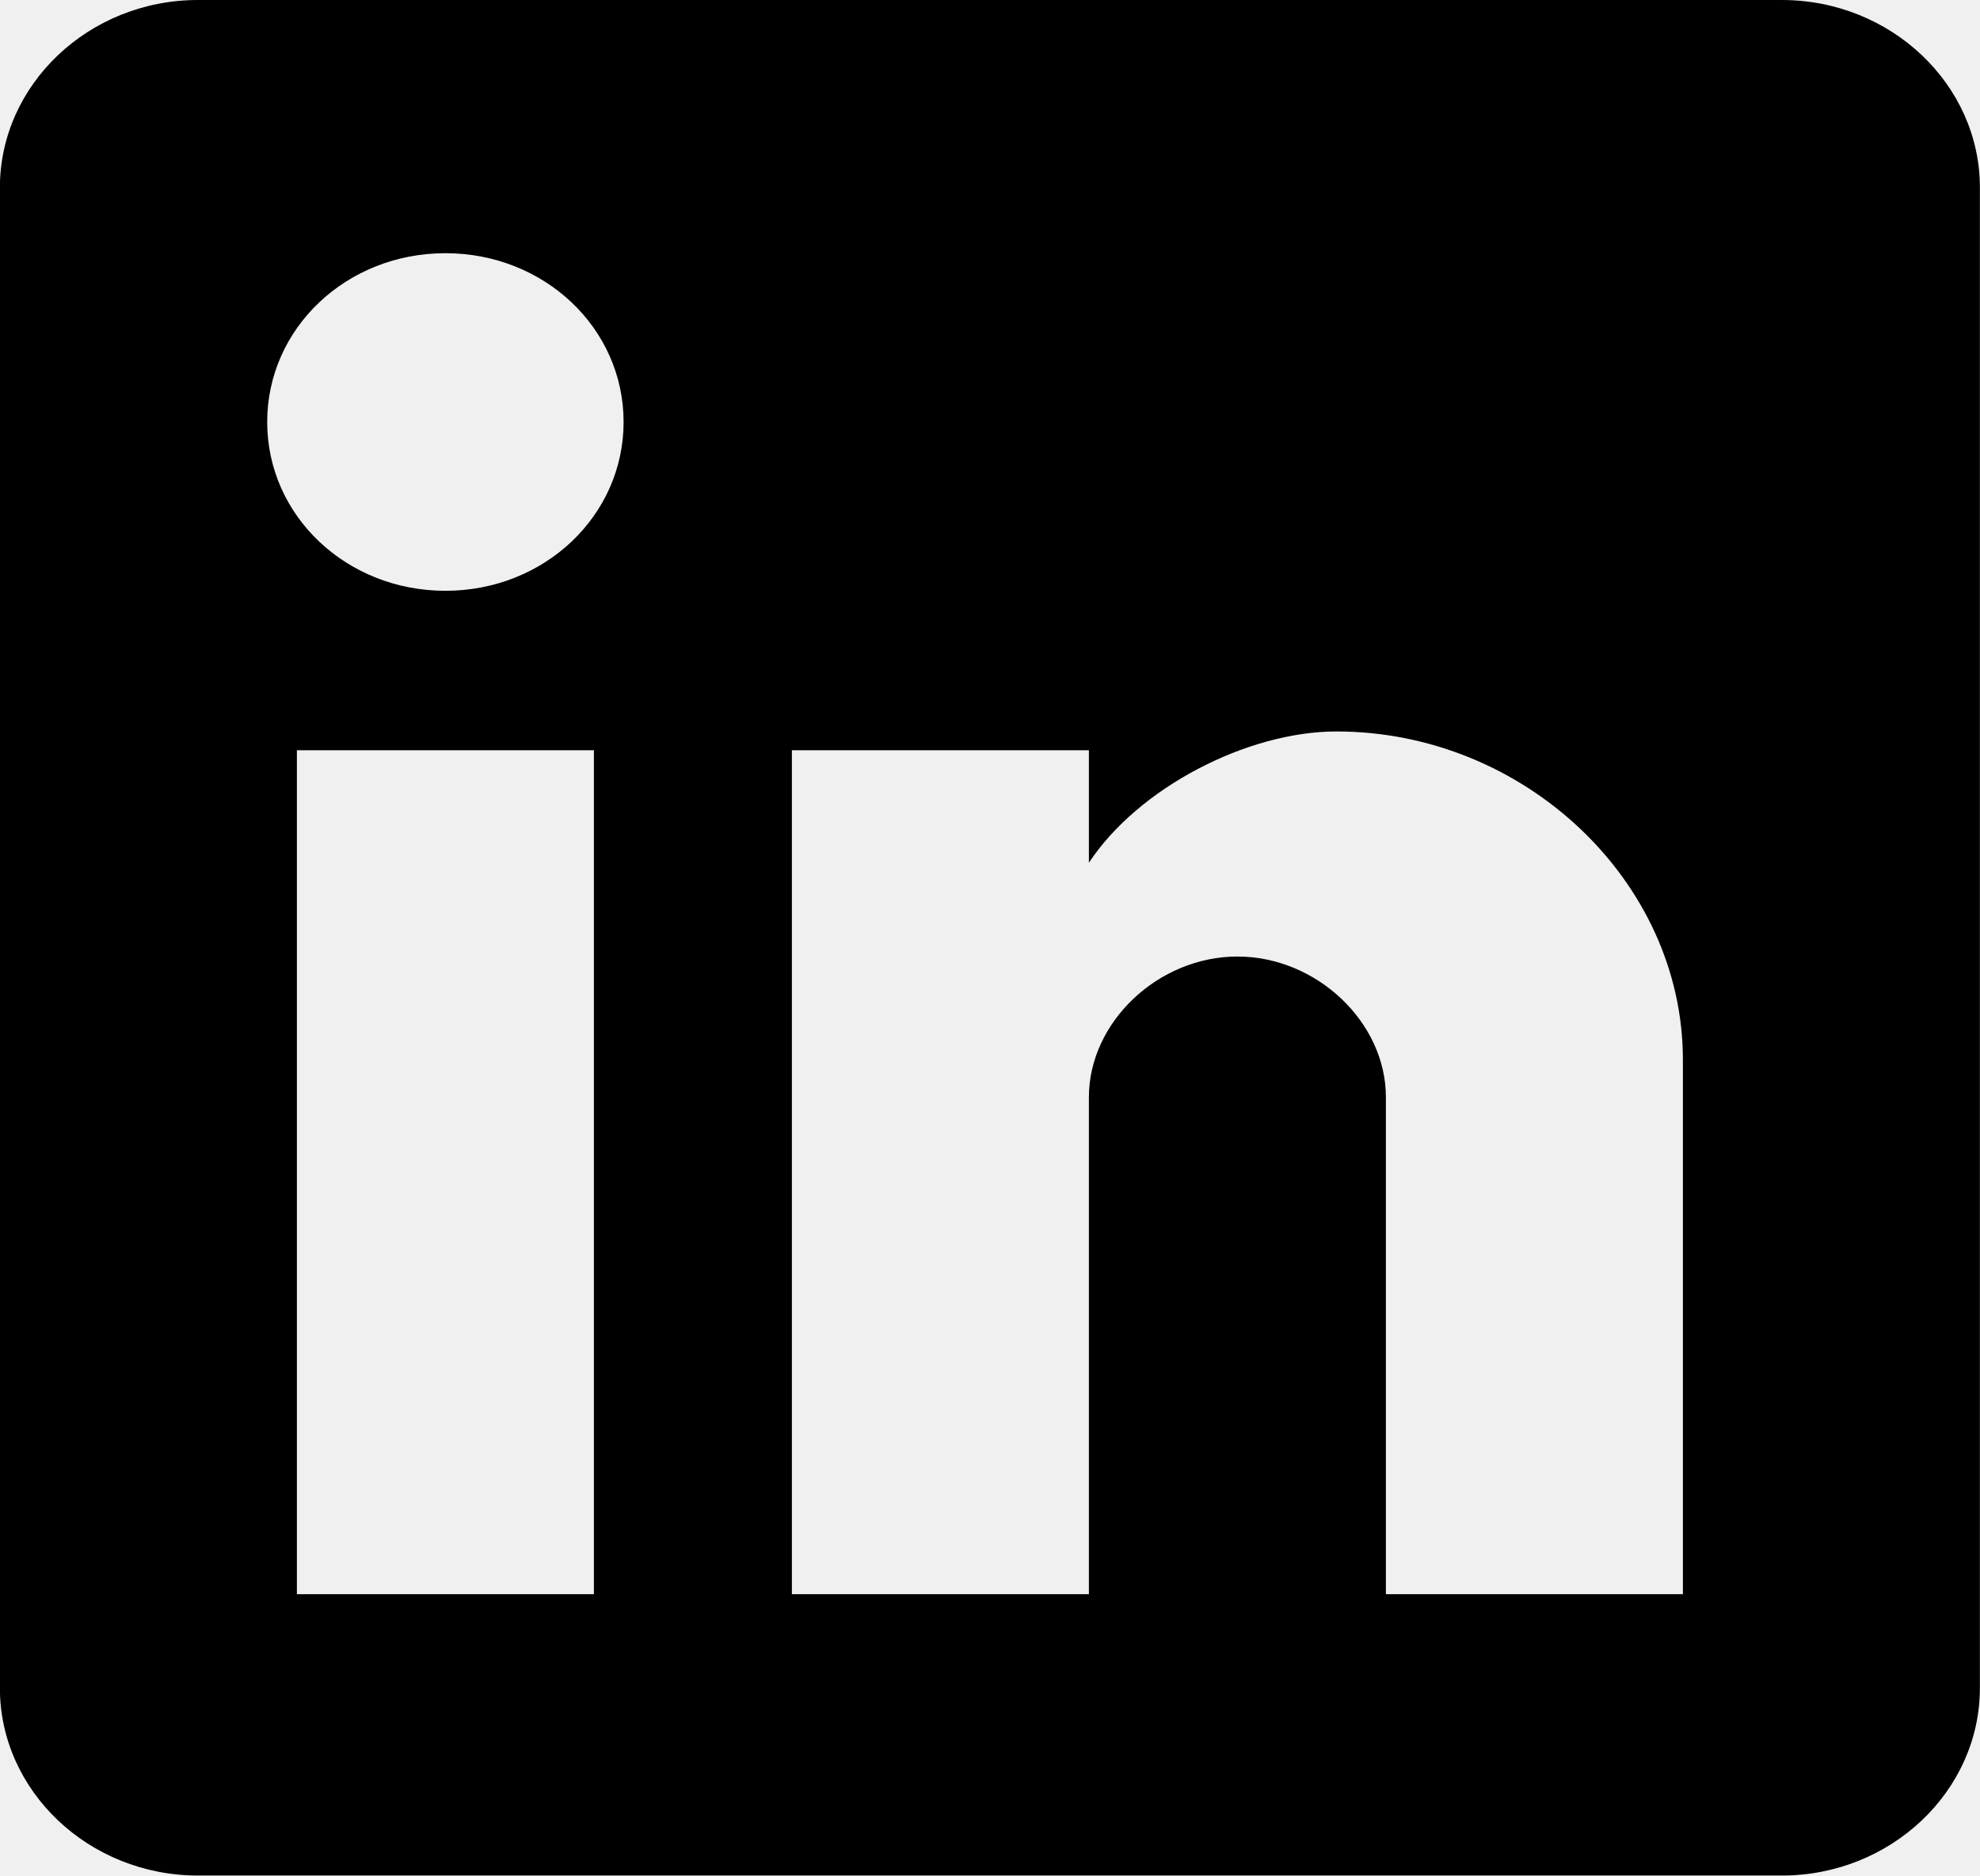
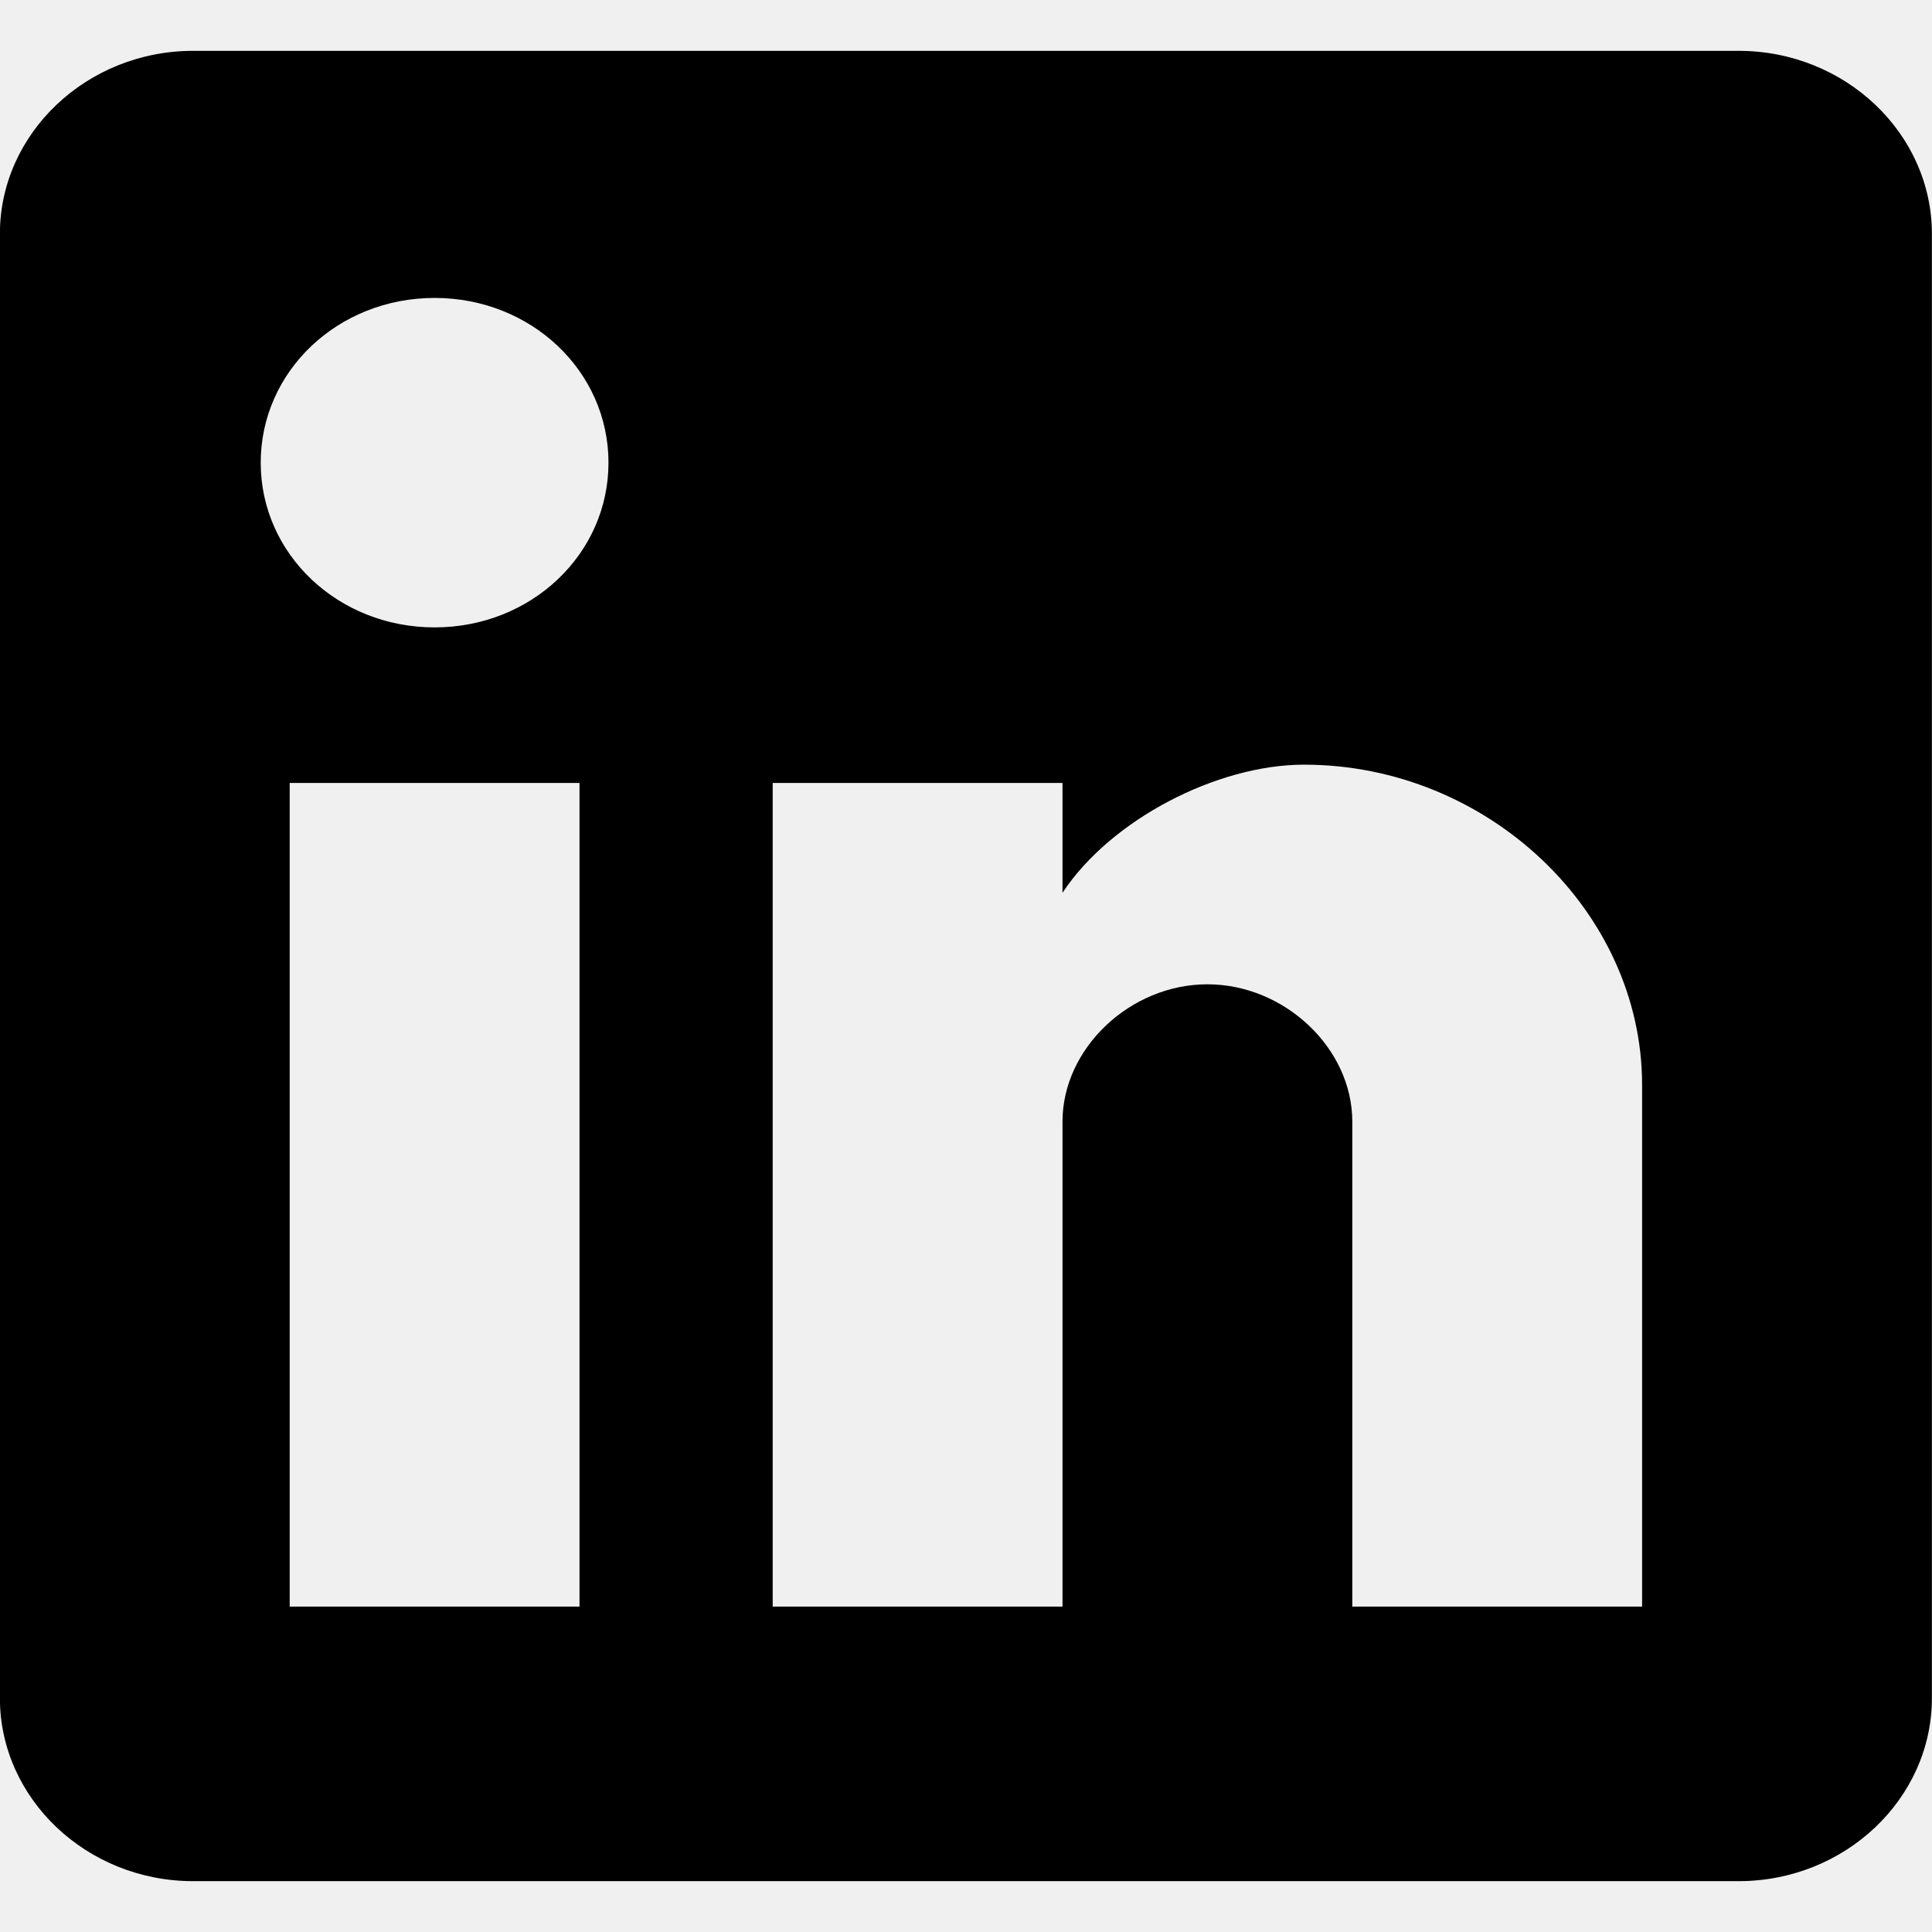
- <svg xmlns="http://www.w3.org/2000/svg" width="19" height="18" viewBox="0 0 19 18" fill="none">
+ <svg xmlns="http://www.w3.org/2000/svg" width="25" height="25" viewBox="0 0 19 18" fill="none">
  <g clip-path="url(#clip0_2_34)">
    <path d="M17.099 0H1.899C0.854 0 -0.001 0.81 -0.001 1.8V16.2C-0.001 17.19 0.854 18 1.899 18H17.099C18.144 18 18.999 17.19 18.999 16.2V1.8C18.999 0.81 18.144 0 17.099 0ZM5.699 15.3H2.849V7.2H5.699V15.3ZM4.274 5.67C3.324 5.67 2.564 4.95 2.564 4.05C2.564 3.15 3.324 2.43 4.274 2.43C5.224 2.43 5.984 3.15 5.984 4.05C5.984 4.95 5.224 5.67 4.274 5.67ZM16.149 15.3H13.299V10.53C13.299 9.81 12.634 9.18 11.874 9.18C11.114 9.18 10.449 9.81 10.449 10.53V15.3H7.599V7.2H10.449V8.28C10.924 7.56 11.969 7.02 12.824 7.02C14.629 7.02 16.149 8.46 16.149 10.17V15.3Z" fill="black" />
  </g>
  <defs>
    <clipPath id="clip0_2_34">
      <rect width="19" height="18" fill="white" transform="translate(-0.000976562)" />
    </clipPath>
  </defs>
</svg>
